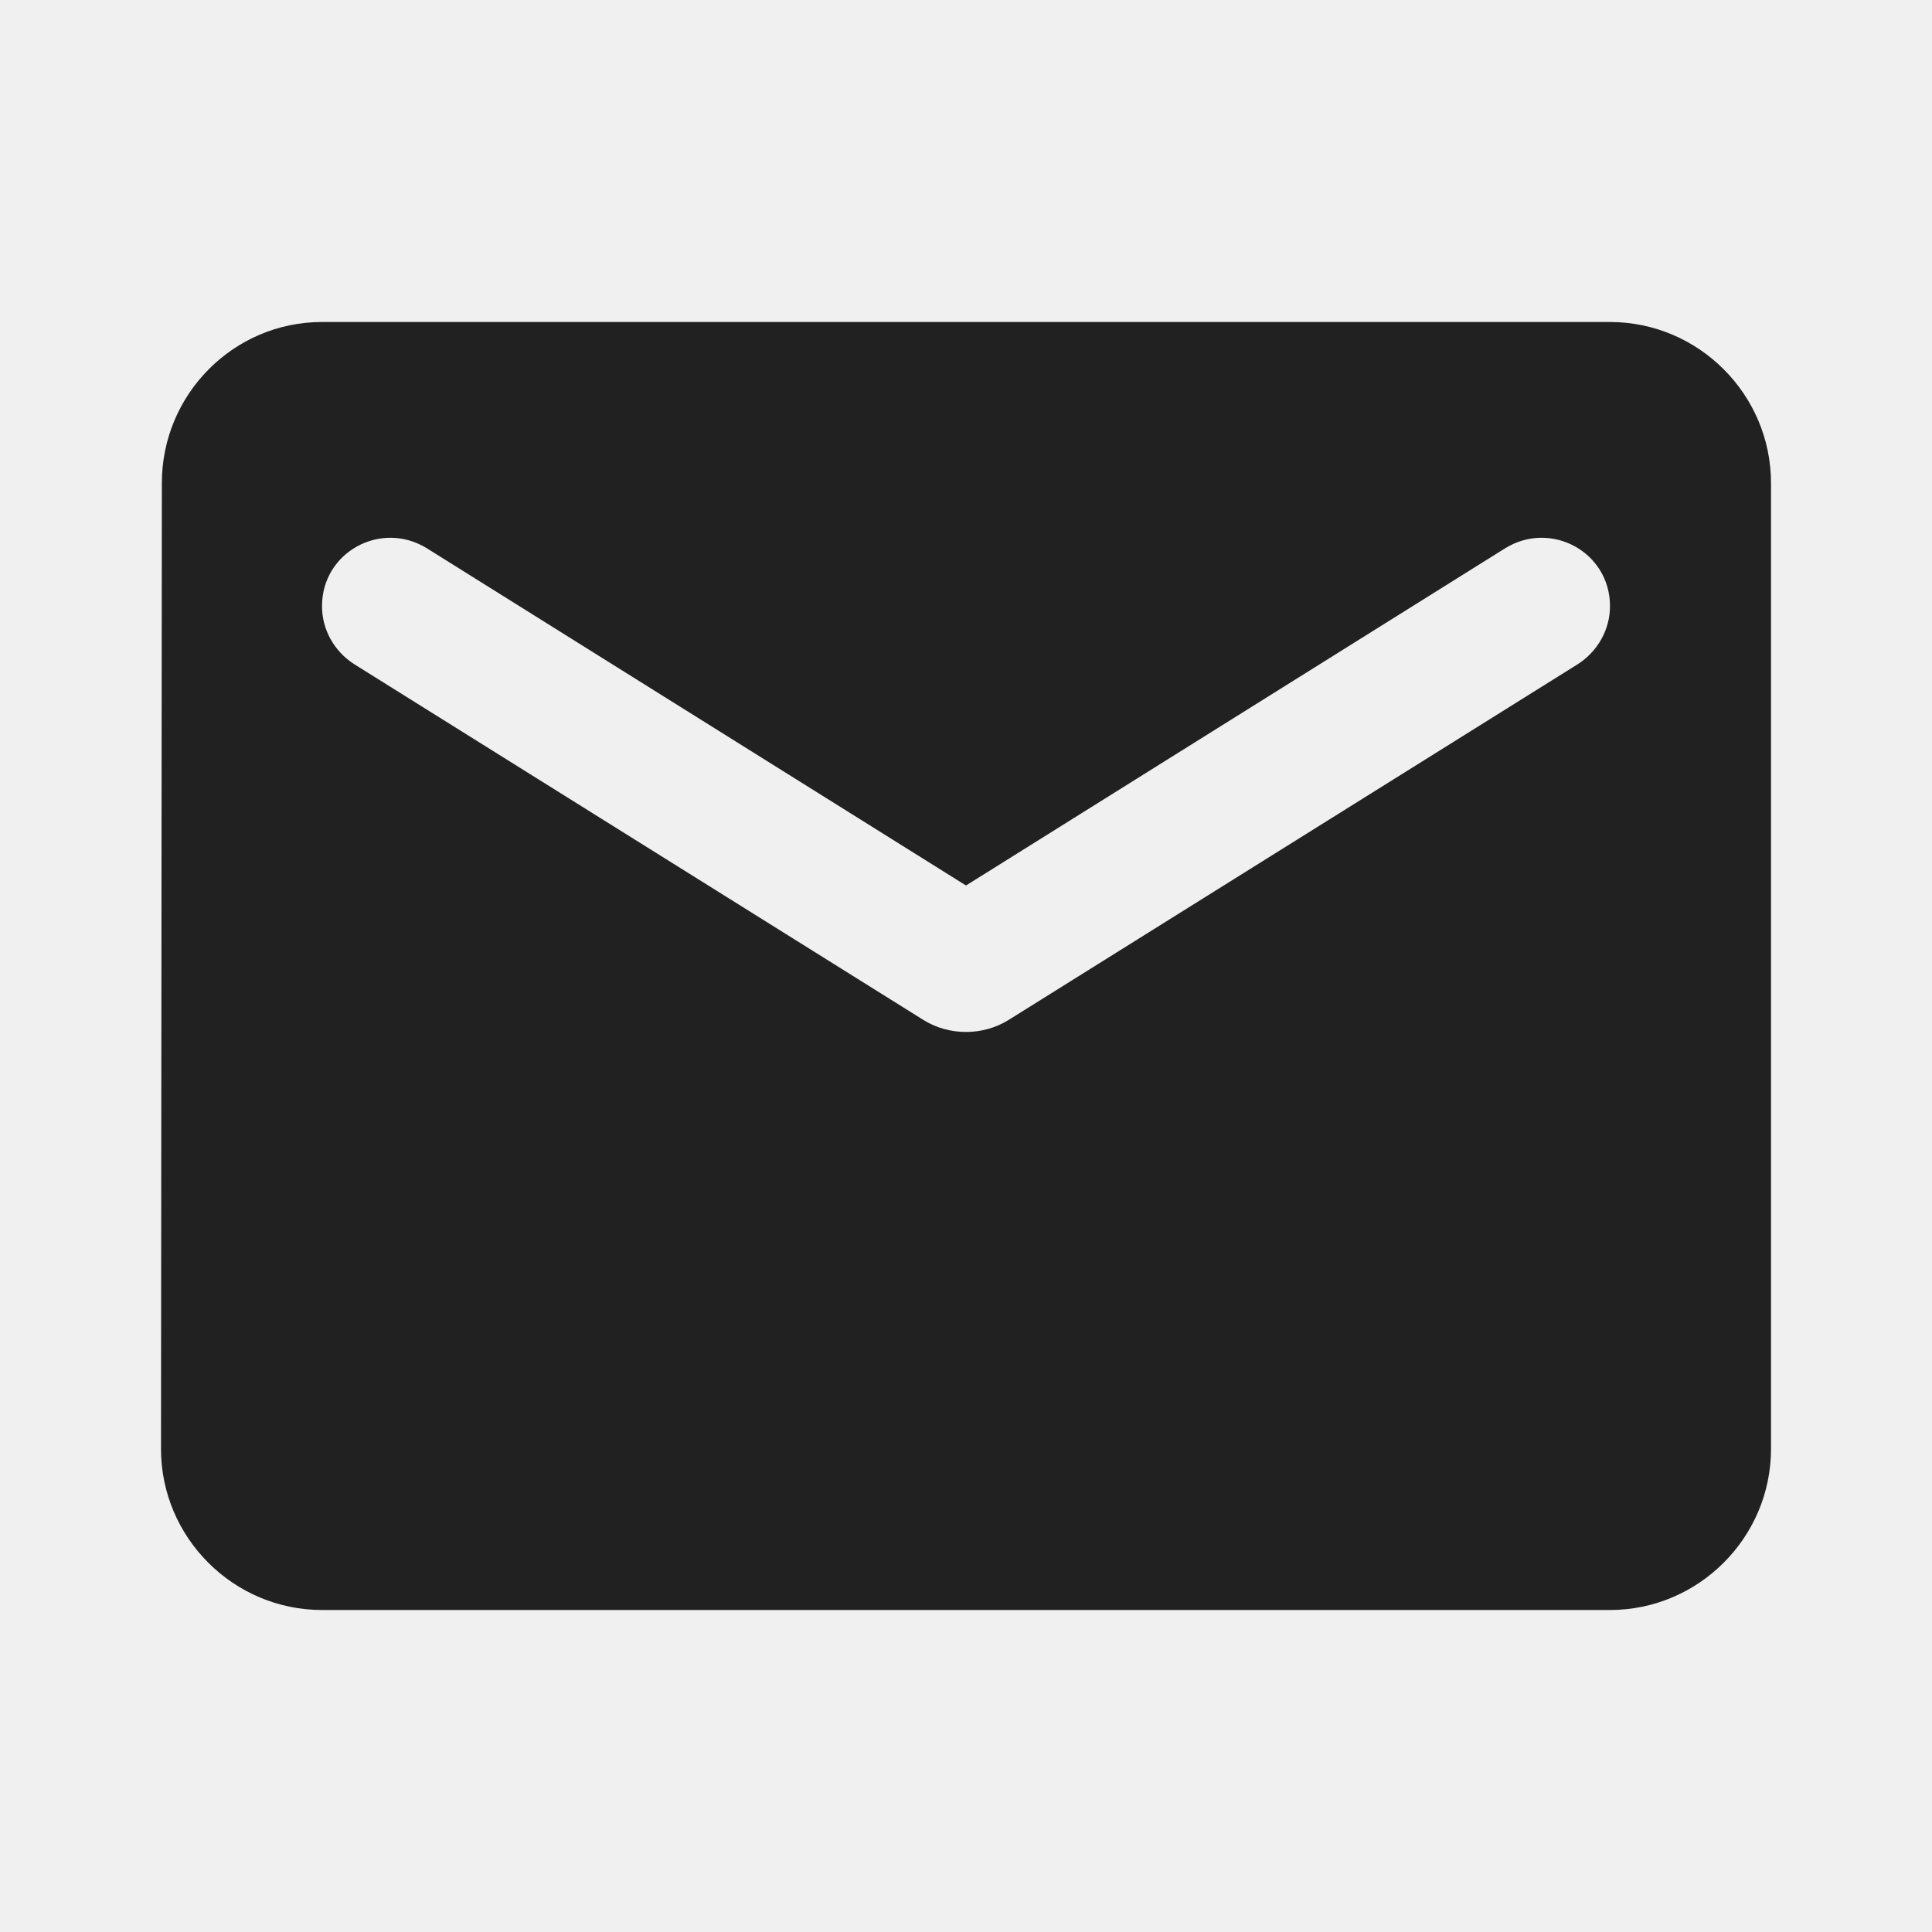
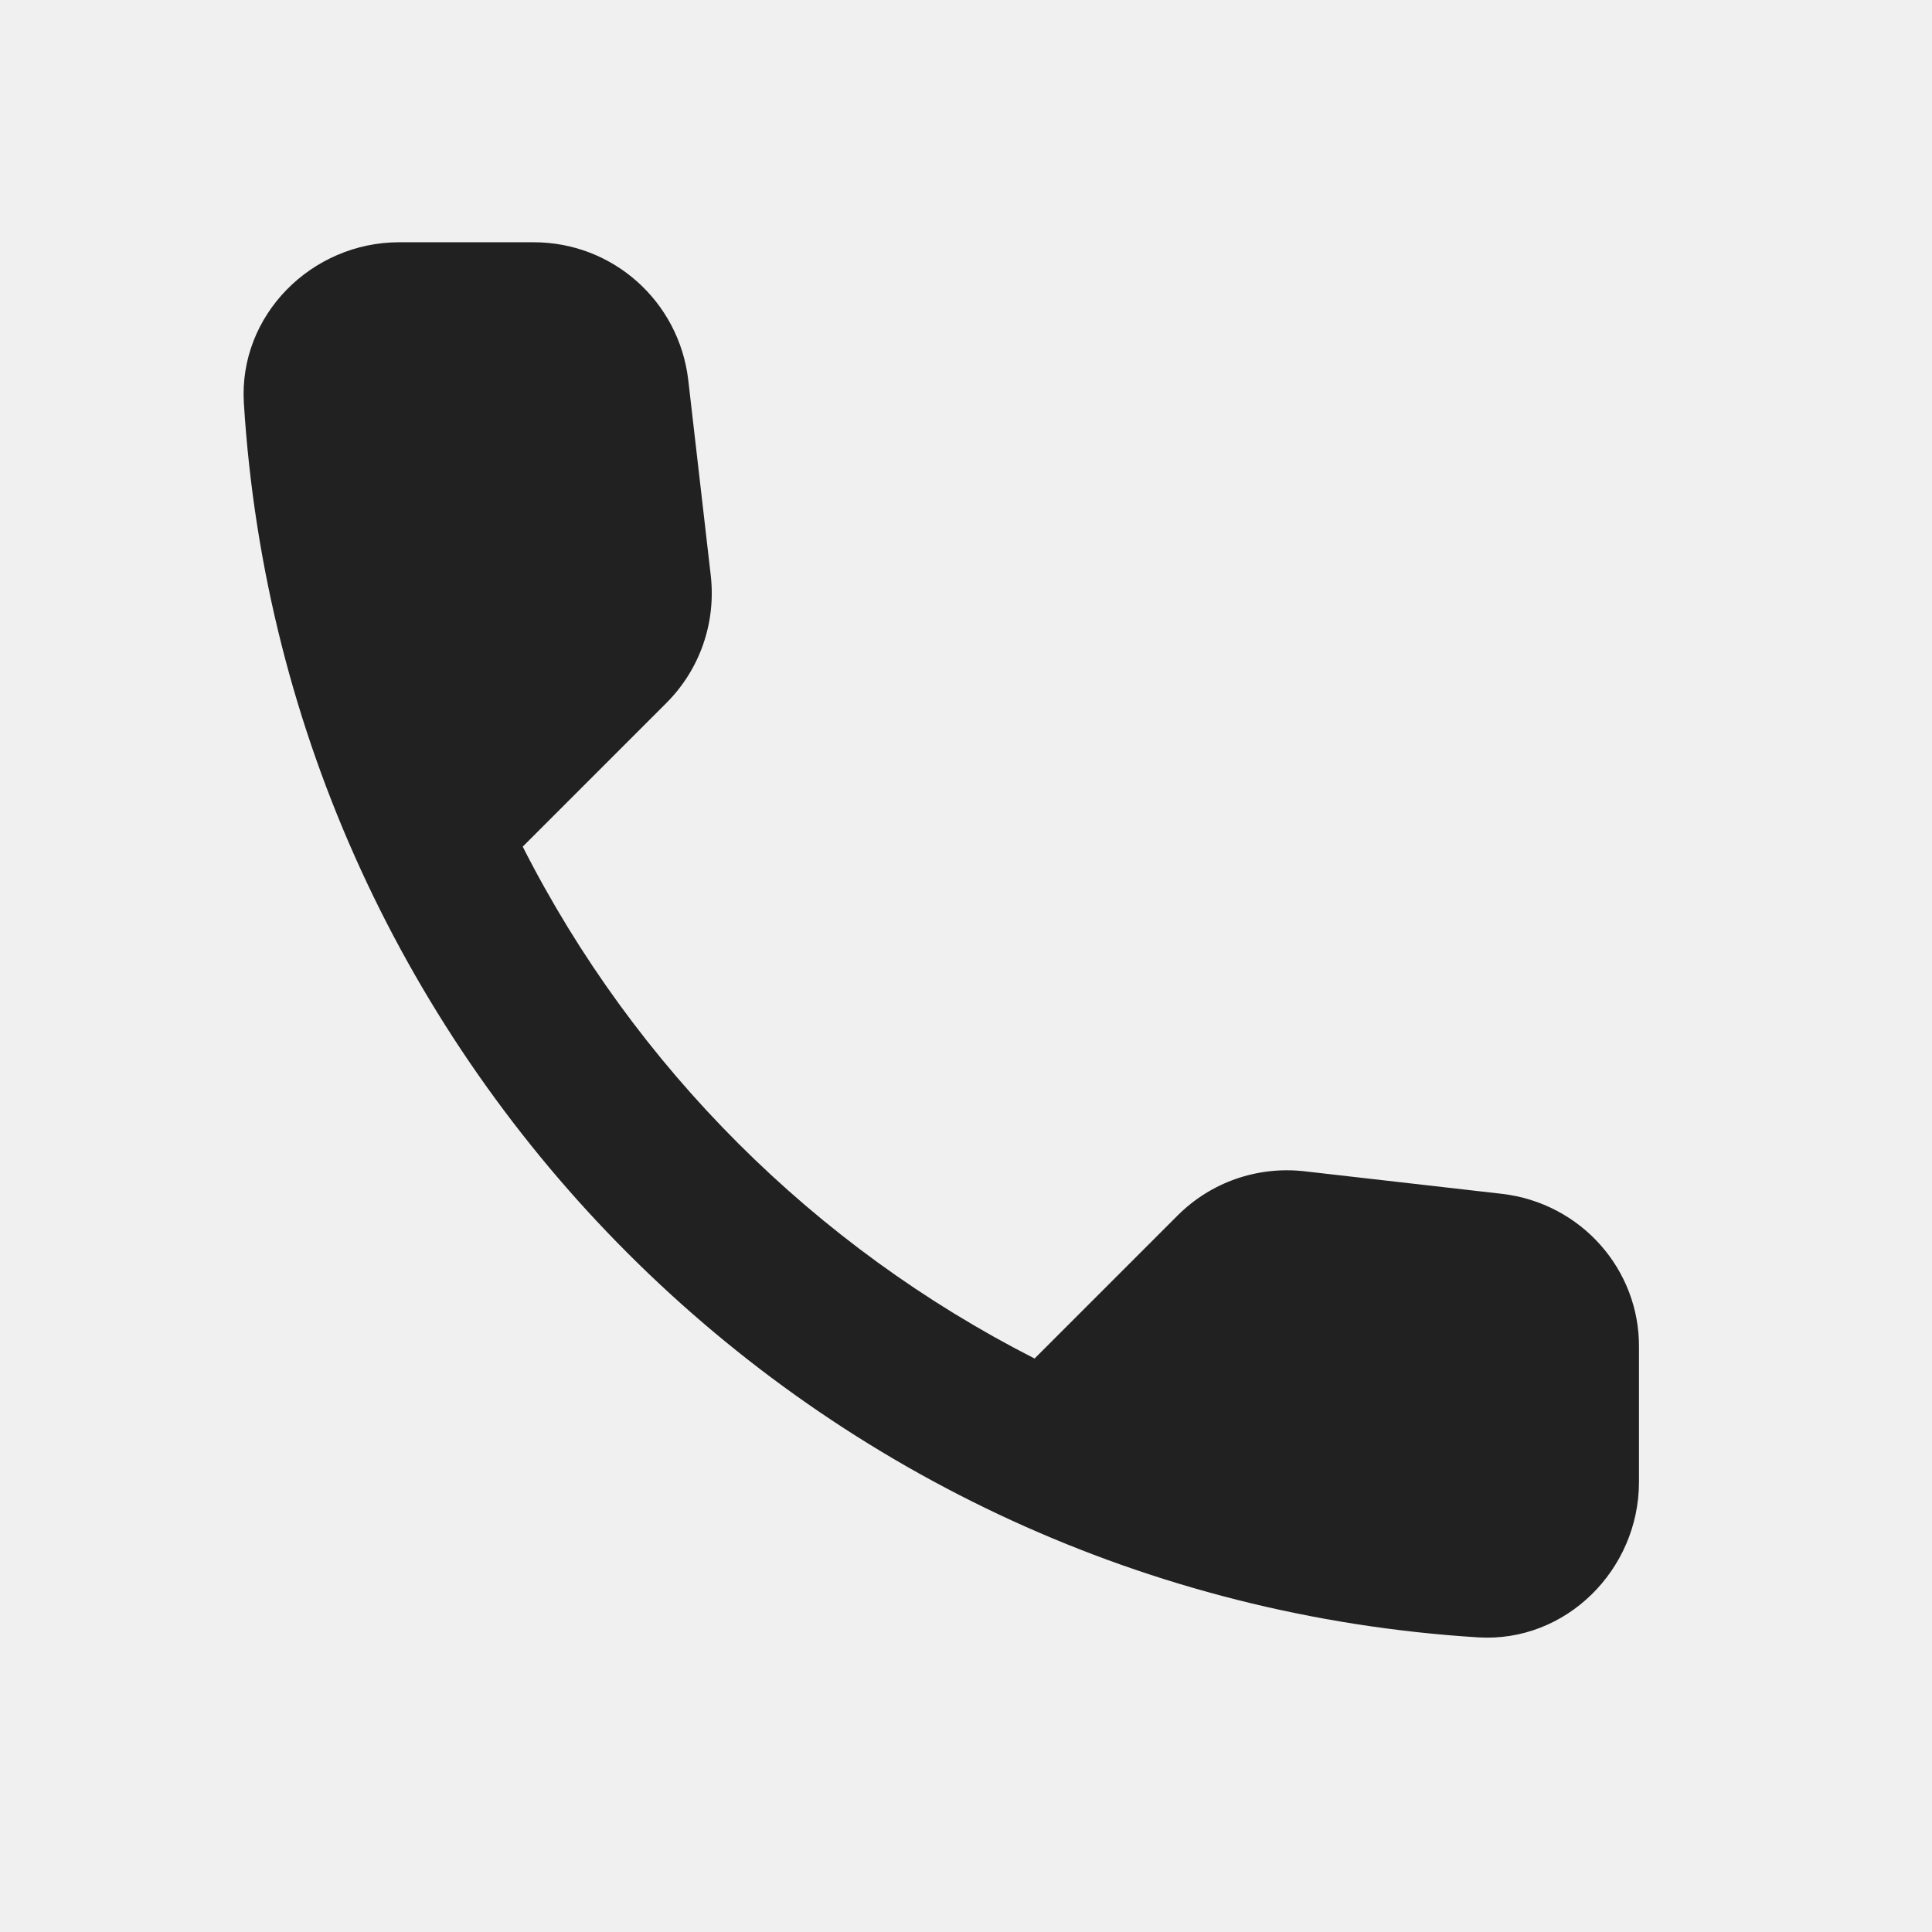
<svg xmlns="http://www.w3.org/2000/svg" width="18" height="18" viewBox="0 0 18 18" fill="none">
-   <g clip-path="url(#clip0_3_7010)">
-     <path d="M15 3H3C2.175 3 1.508 3.675 1.508 4.5L1.5 13.5C1.5 14.325 2.175 15 3 15H15C15.825 15 16.5 14.325 16.5 13.5V4.5C16.5 3.675 15.825 3 15 3ZM14.7 6.188L9.398 9.502C9.158 9.652 8.842 9.652 8.602 9.502L3.3 6.188C3.112 6.067 3 5.865 3 5.647C3 5.145 3.547 4.845 3.975 5.107L9 8.25L14.025 5.107C14.453 4.845 15 5.145 15 5.647C15 5.865 14.887 6.067 14.7 6.188Z" fill="#212121" />
+   <g clip-path="url(#clip0_3_7004)">
+     <path d="M13.996 11.123L12.158 10.913C11.716 10.862 11.282 11.014 10.971 11.325L9.639 12.657C7.591 11.615 5.913 9.943 4.87 7.888L6.209 6.549C6.52 6.238 6.672 5.803 6.622 5.362L6.412 3.538C6.325 2.807 5.71 2.257 4.972 2.257H3.72C2.902 2.257 2.222 2.938 2.272 3.755C2.656 9.936 7.599 14.871 13.772 15.255C14.589 15.305 15.27 14.625 15.27 13.807V12.556C15.277 11.825 14.727 11.209 13.996 11.123Z" fill="#212121" />
  </g>
  <defs>
-     <clipPath id="clip0_3_7010">
+     <clipPath id="clip0_3_7004">
      <rect width="18" height="18" fill="white" />
    </clipPath>
  </defs>
</svg>
